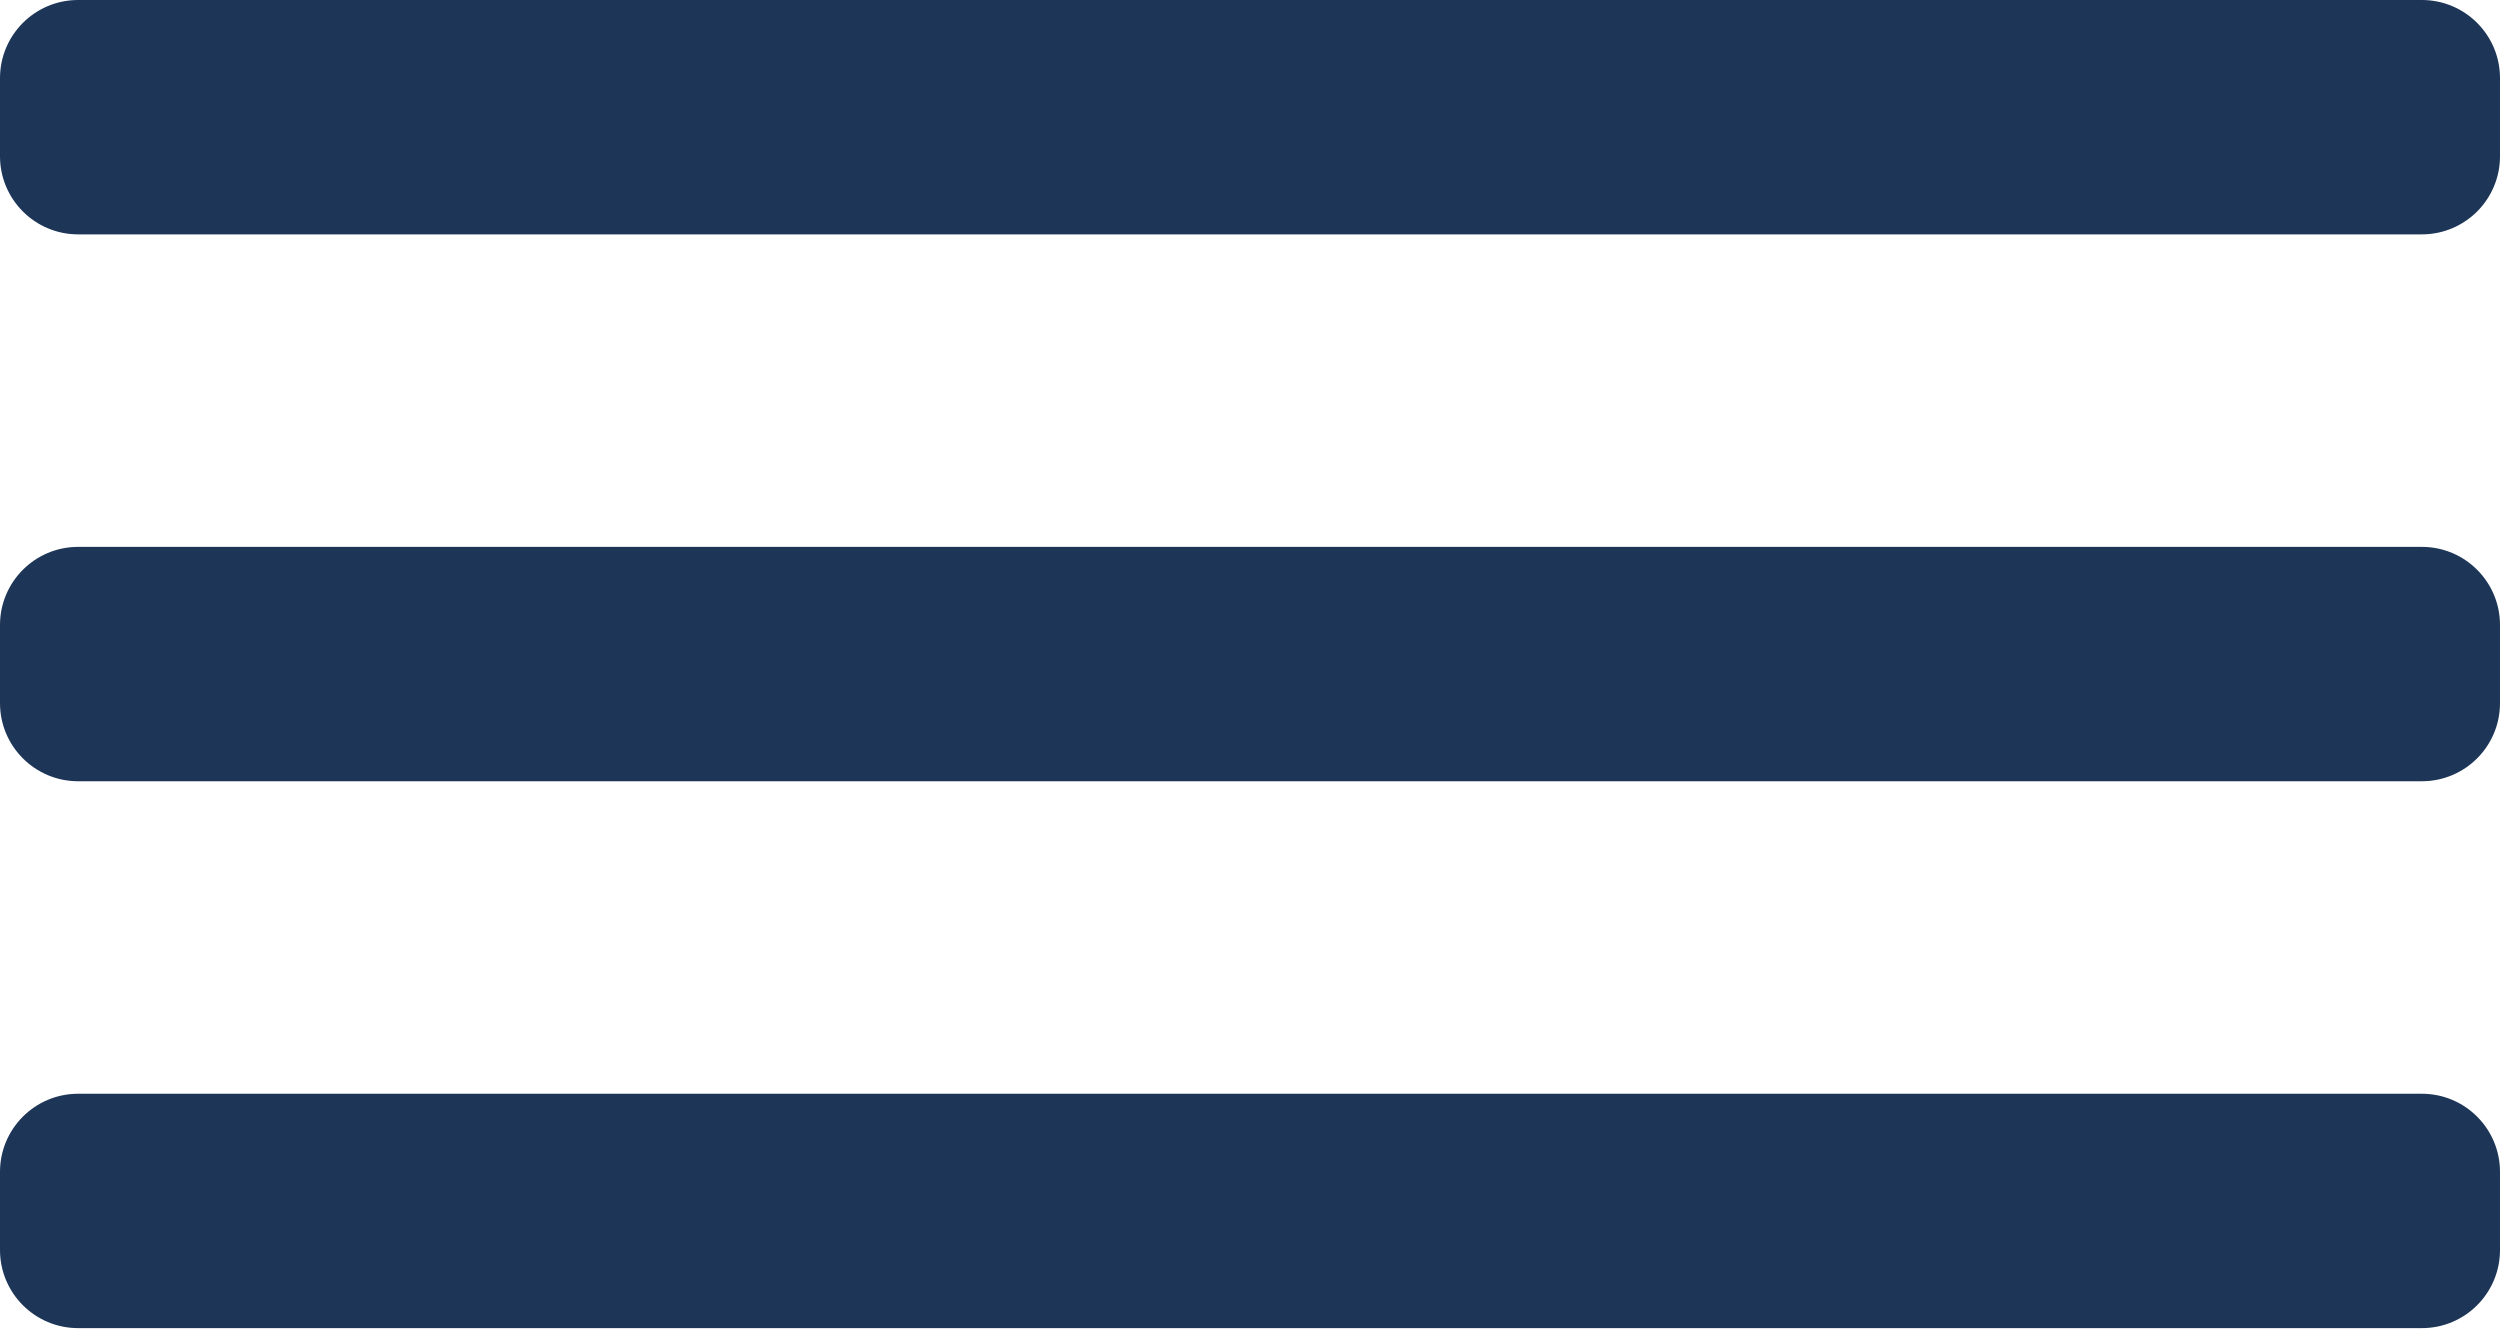
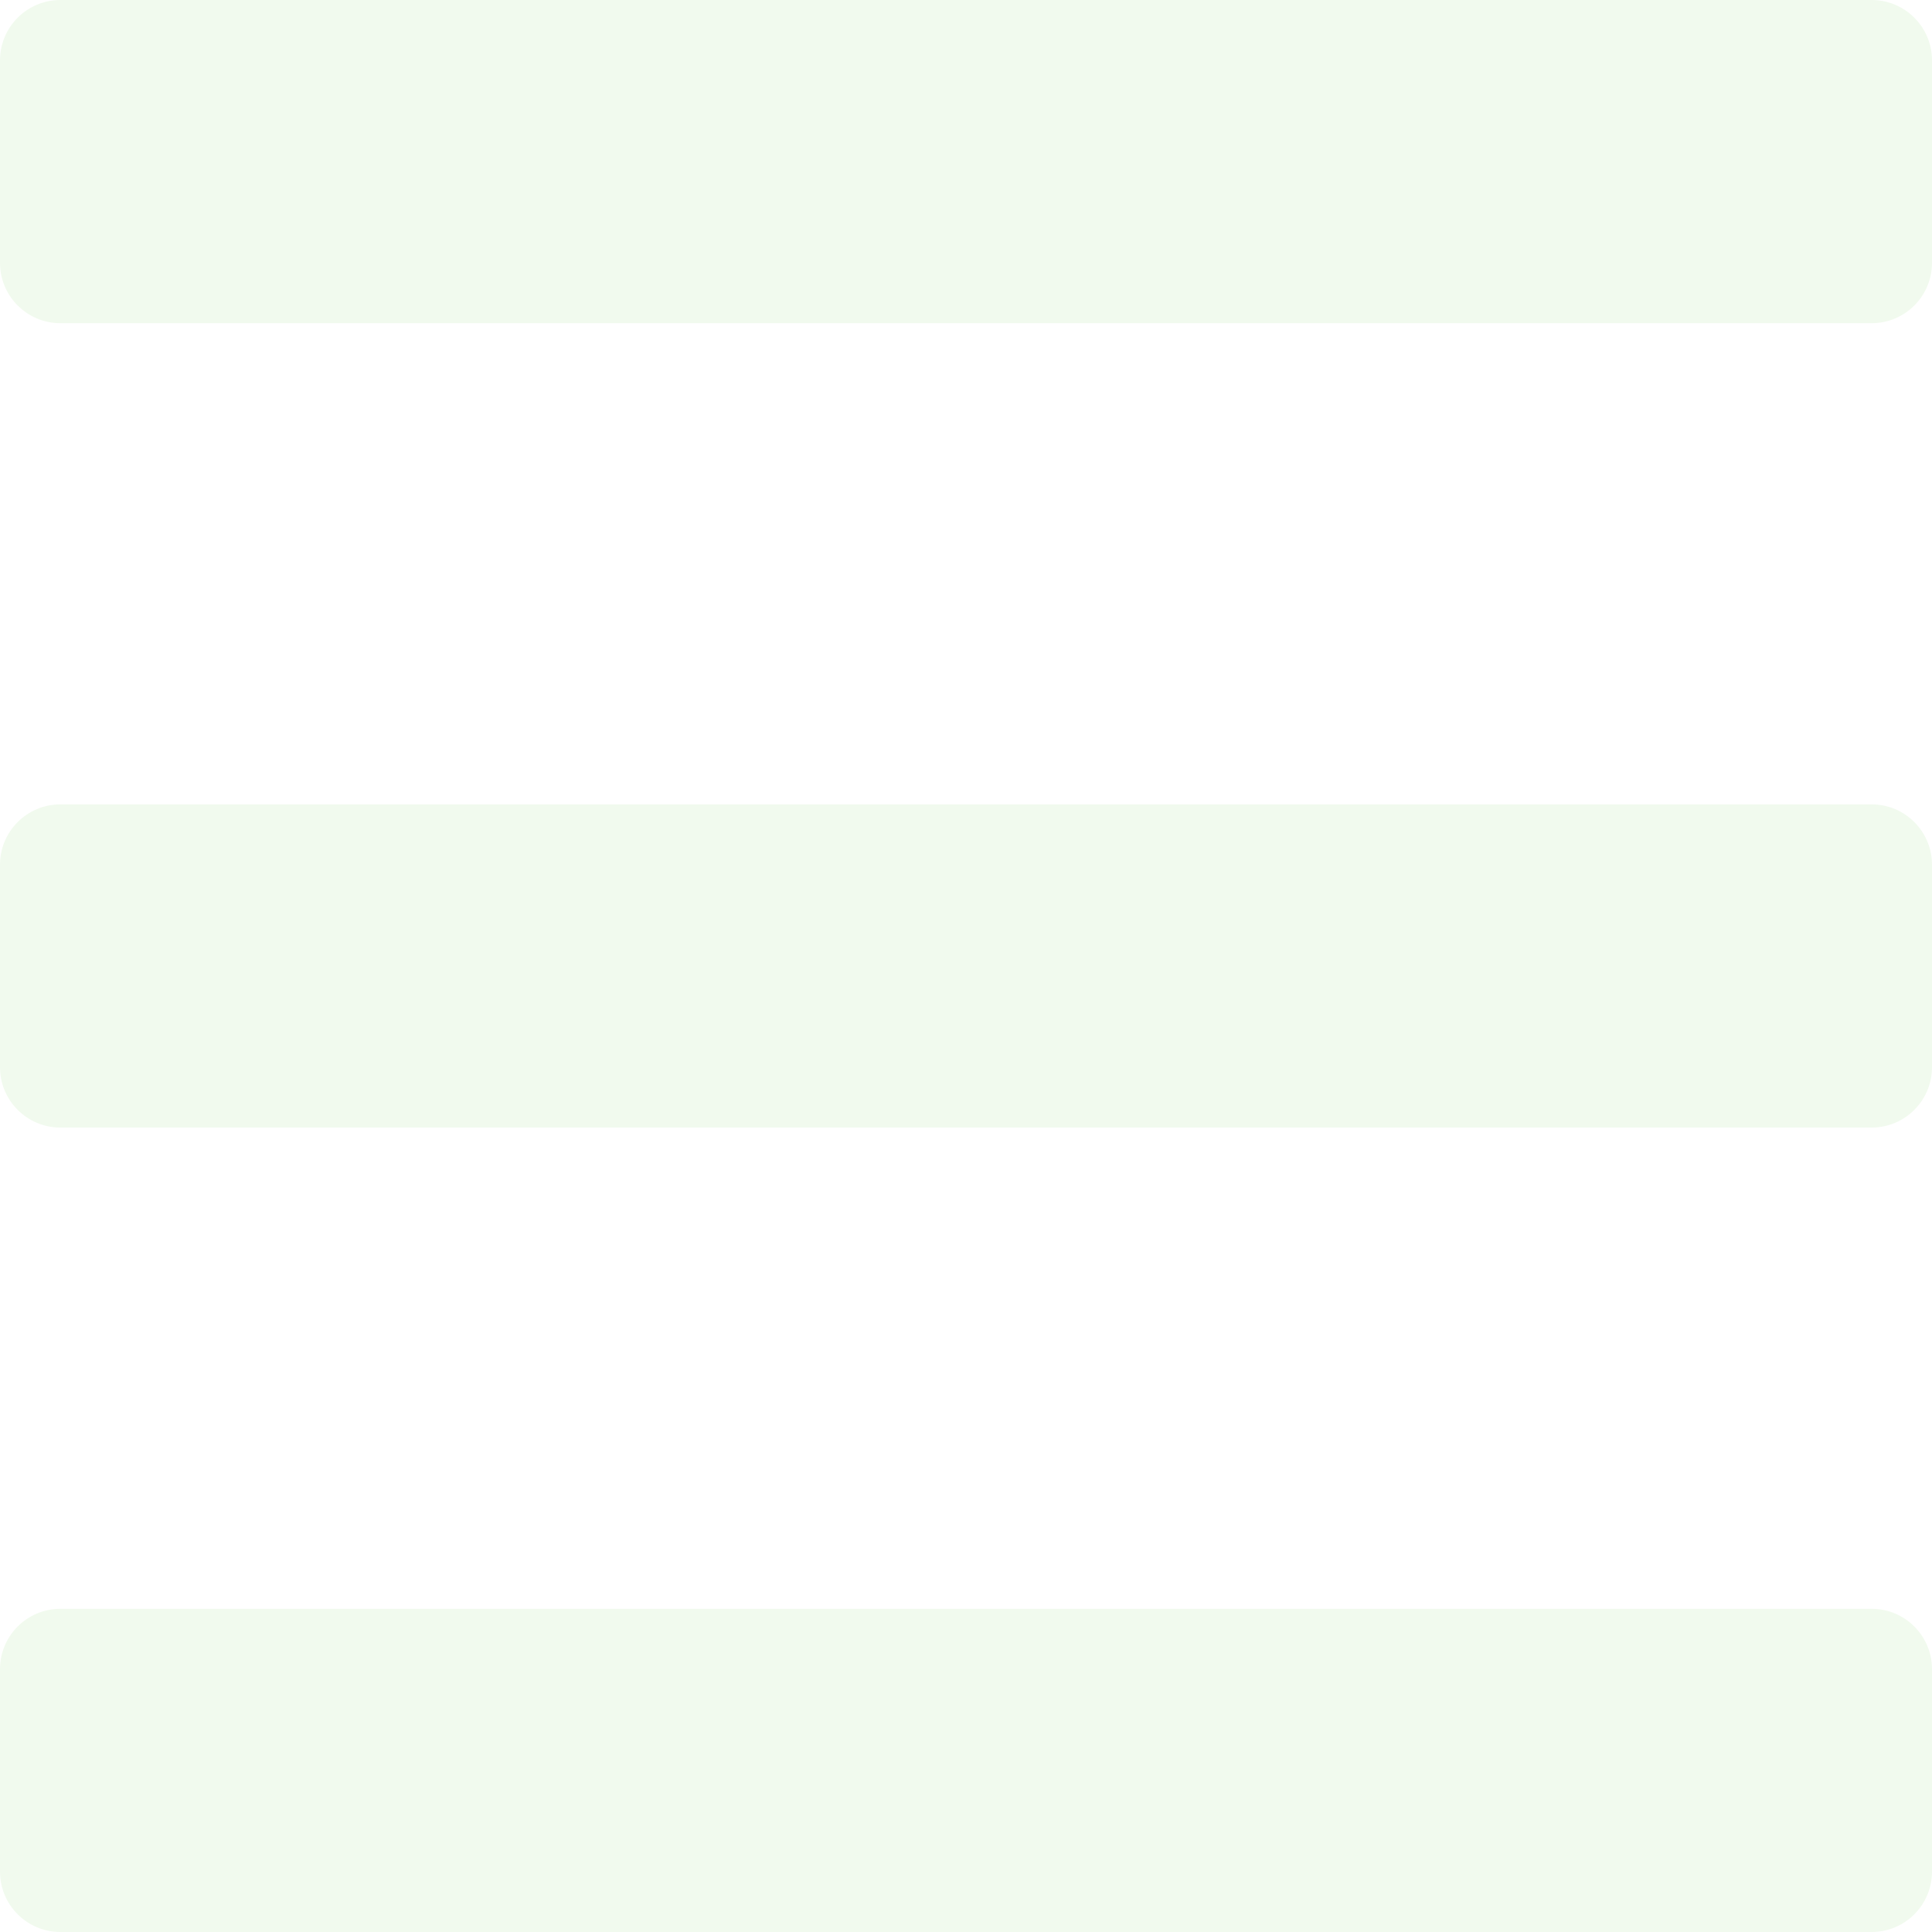
- <svg xmlns="http://www.w3.org/2000/svg" width="32" height="17" viewBox="0 0 32 17" fill="none">
-   <rect width="32" height="3" rx="1" fill="#1D3557" />
-   <rect y="7" width="32" height="3" rx="1" fill="#1D3557" />
-   <rect y="14" width="32" height="3" rx="1" fill="#1D3557" />
+ <svg xmlns="http://www.w3.org/2000/svg" width="32" height="32" viewBox="0 0 32 32" fill="none">
+   <rect width="32" height="5.353" rx="1" fill="#F1FAEE" />
+   <rect y="13.323" width="32" height="5.353" rx="1" fill="#F1FAEE" />
+   <rect y="26.647" width="32" height="5.353" rx="1" fill="#F1FAEE" />
</svg>
